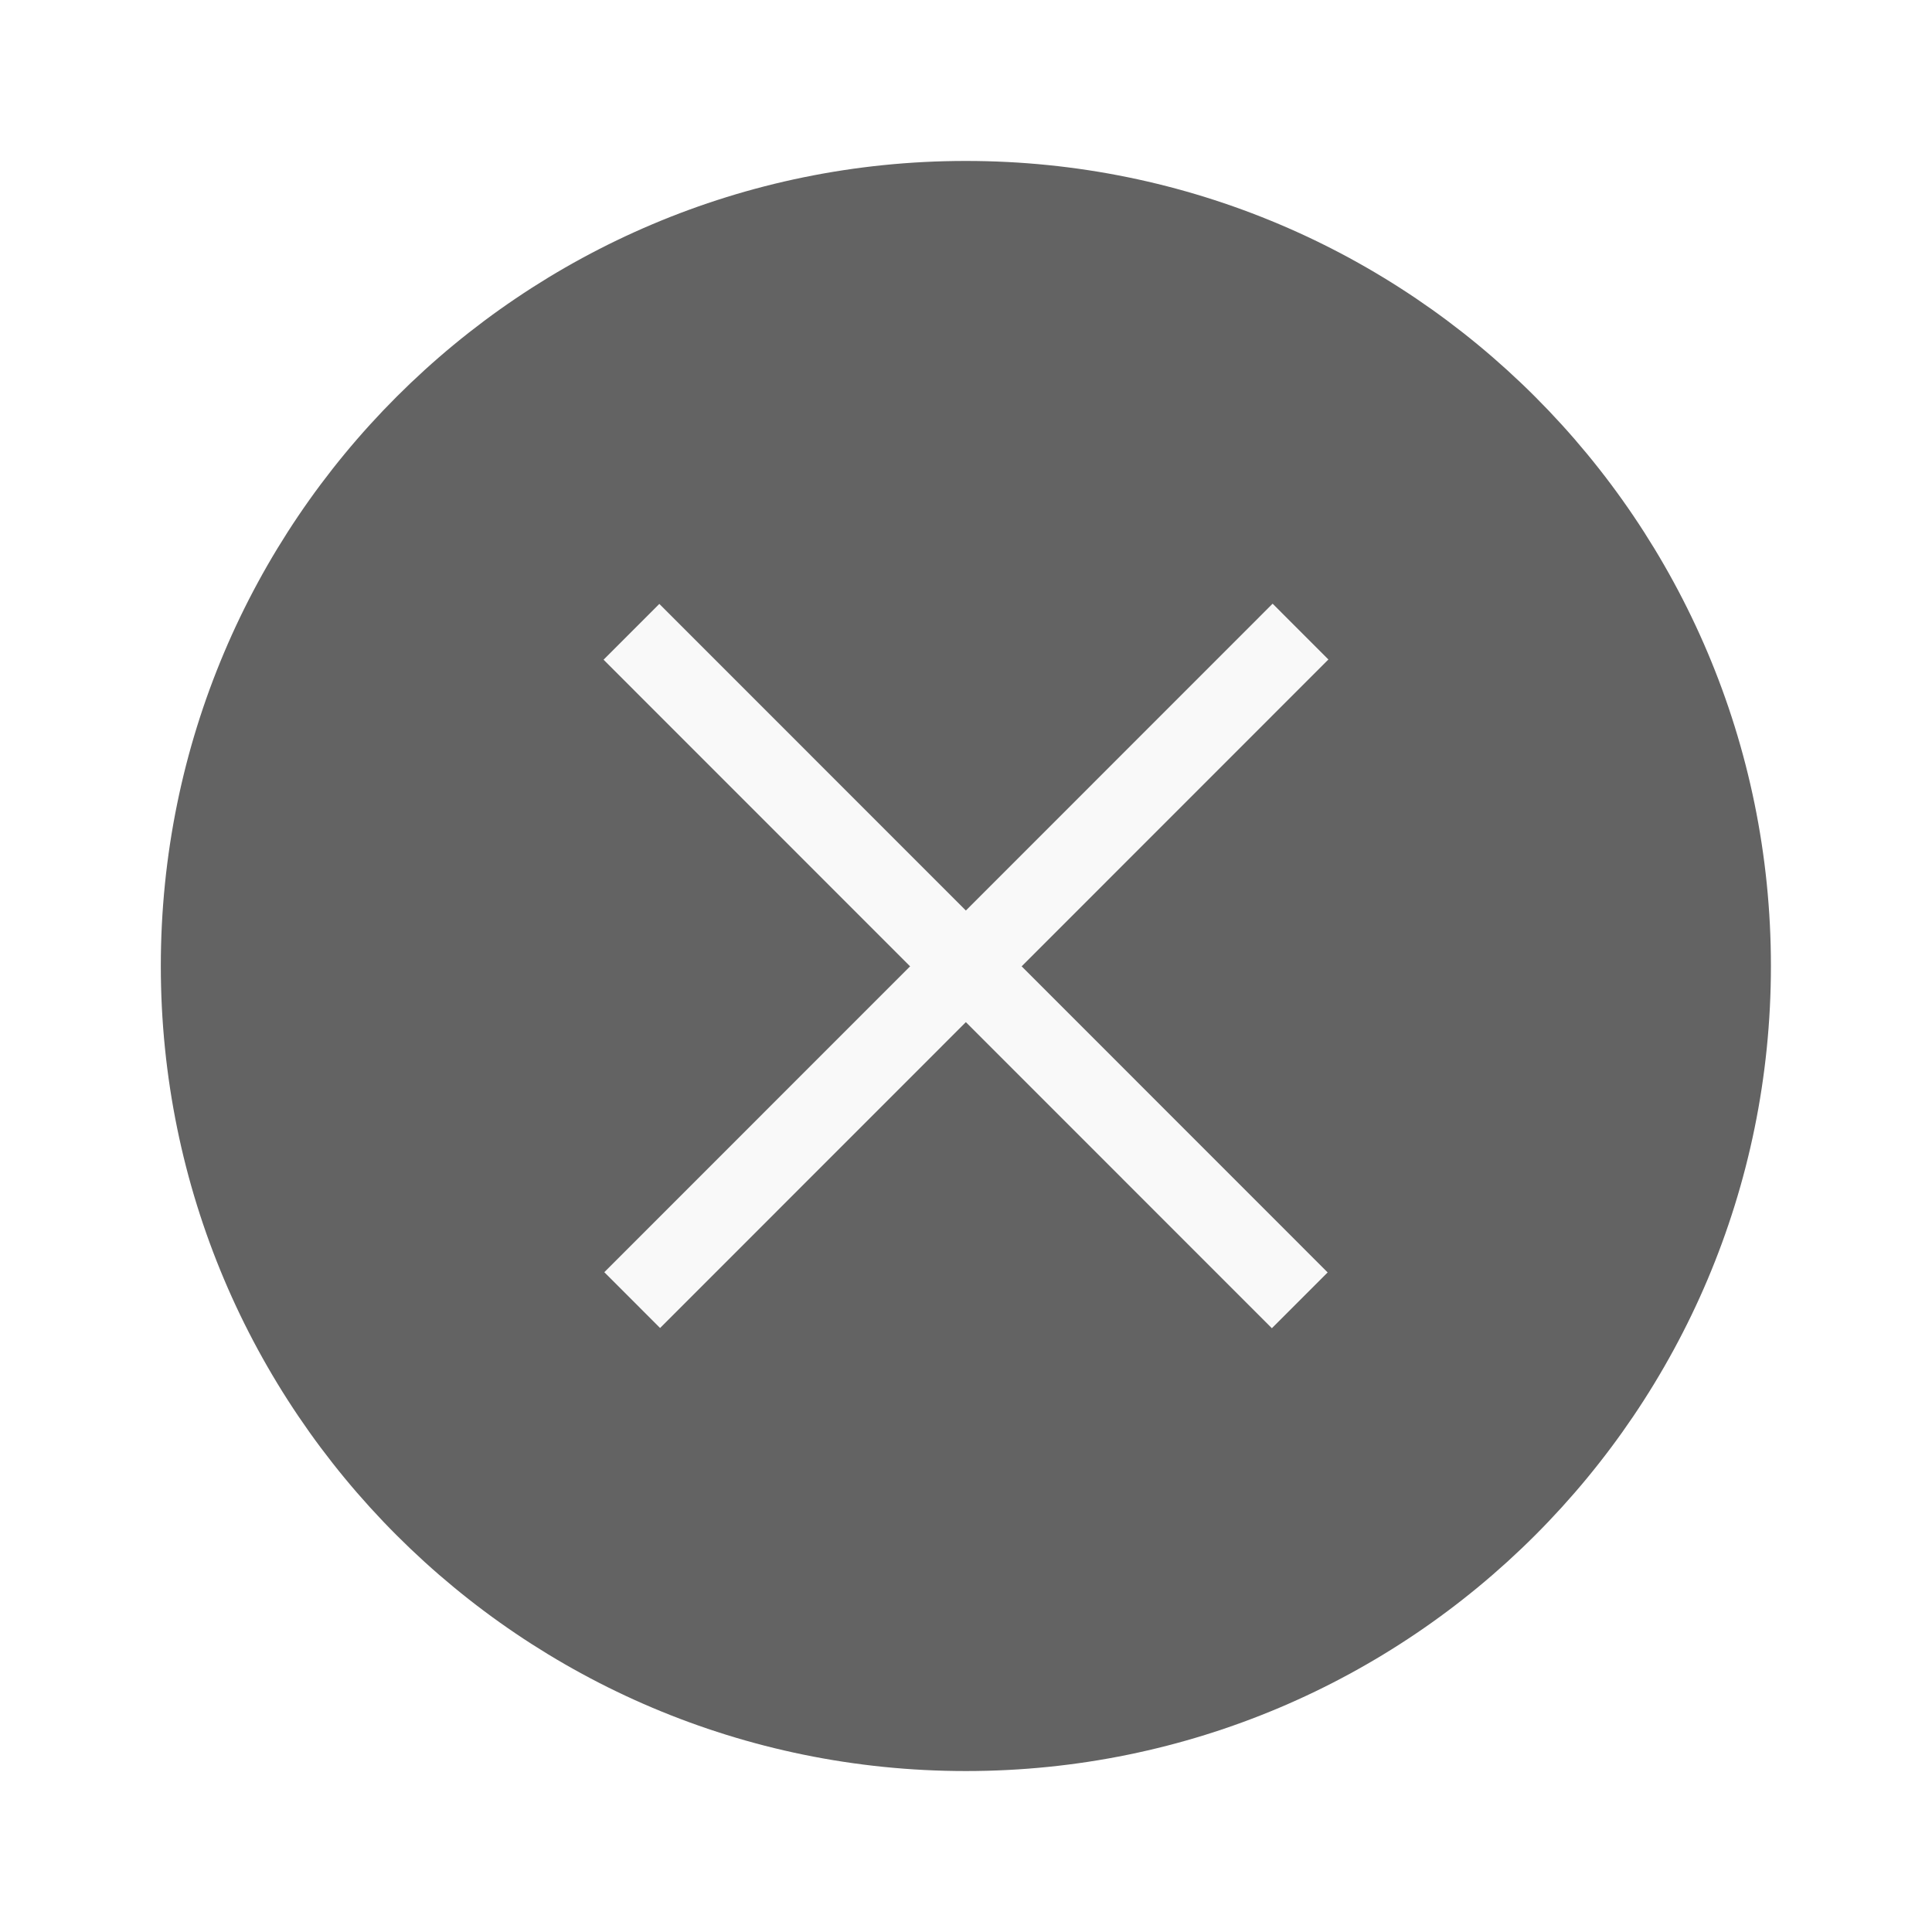
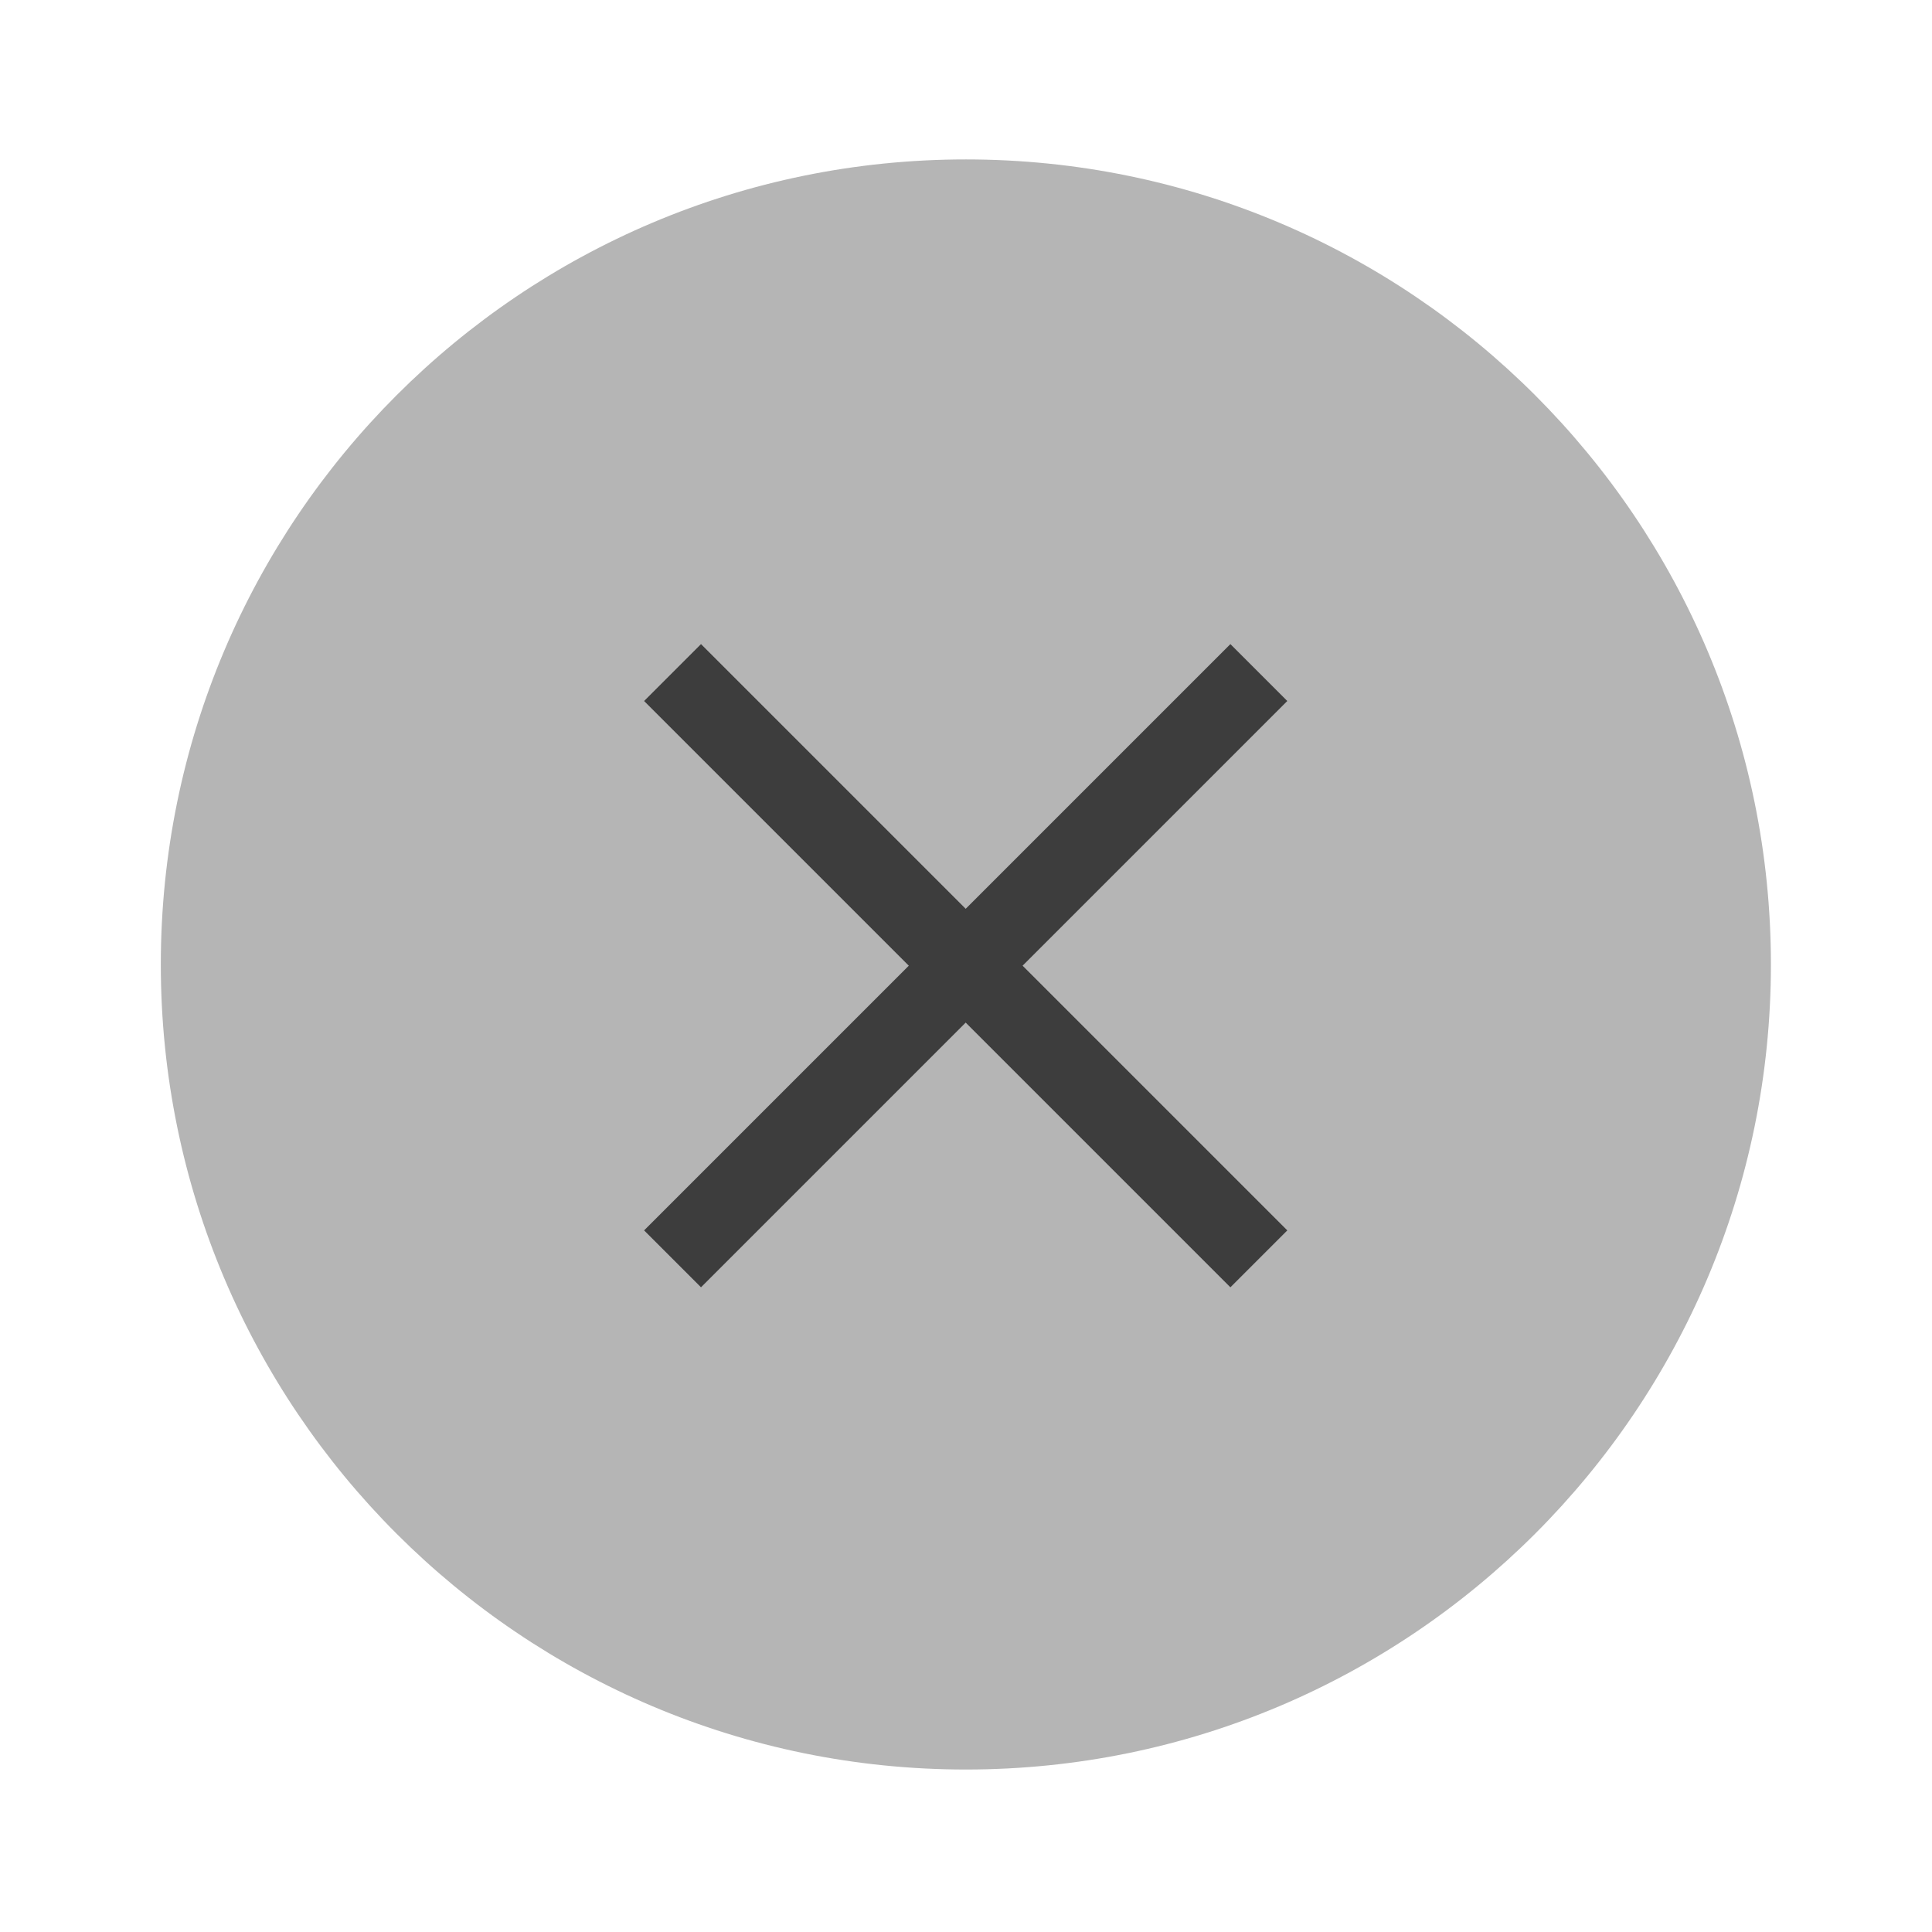
- <svg xmlns="http://www.w3.org/2000/svg" width="24" height="24" version="1.1" viewBox="0 0 6.35 6.35" id="svg4636">
-   <defs id="defs4640" />
-   <g transform="translate(0.2645638,-290.915)" id="g4634">
-     <circle cx="2.91" cy="294.09" r="2.646" id="circle4626" style="fill:#636363;stroke-width:0.661" />
-     <g transform="matrix(0.8647905,-0.8650623,0.8647905,0.8650623,-253.9355,42.19979)" id="g4632" style="fill:#f9f9f9;stroke-width:0.29">
-       <rect x="1.642" y="293.987" width="2.54" height="0.212" id="rect4628" style="stroke-width:0.232" />
-       <rect transform="matrix(2.9069039e-6,-1,1,-2.9069039e-6,0,0)" x="-295.362" y="2.805" width="2.54" height="0.212" id="rect4630" style="stroke-width:0.232" />
-     </g>
+ <svg xmlns="http://www.w3.org/2000/svg" width="24" height="24" version="1.1" viewBox="0 0 6.35 6.35">
+   <g transform="translate(.26456 -290.92)">
+     <path d="m5.556 294.09a2.646 2.646 0 0 1-2.646 2.646 2.646 2.646 0 0 1-2.646-2.646 2.646 2.646 0 0 1 2.646-2.646 2.646 2.646 0 0 1 2.646 2.646z" fill="#b5b5b5" stroke-width=".661" />
  </g>
+   <path d="m2.304 2.117-0.187 0.187 0.87 0.87-0.87 0.87 0.187 0.187 0.87-0.87 0.87 0.87 0.187-0.187-0.87-0.87 0.87-0.87-0.187-0.187-0.87 0.87z" fill="#3d3d3d" stroke-width=".3" />
</svg>
